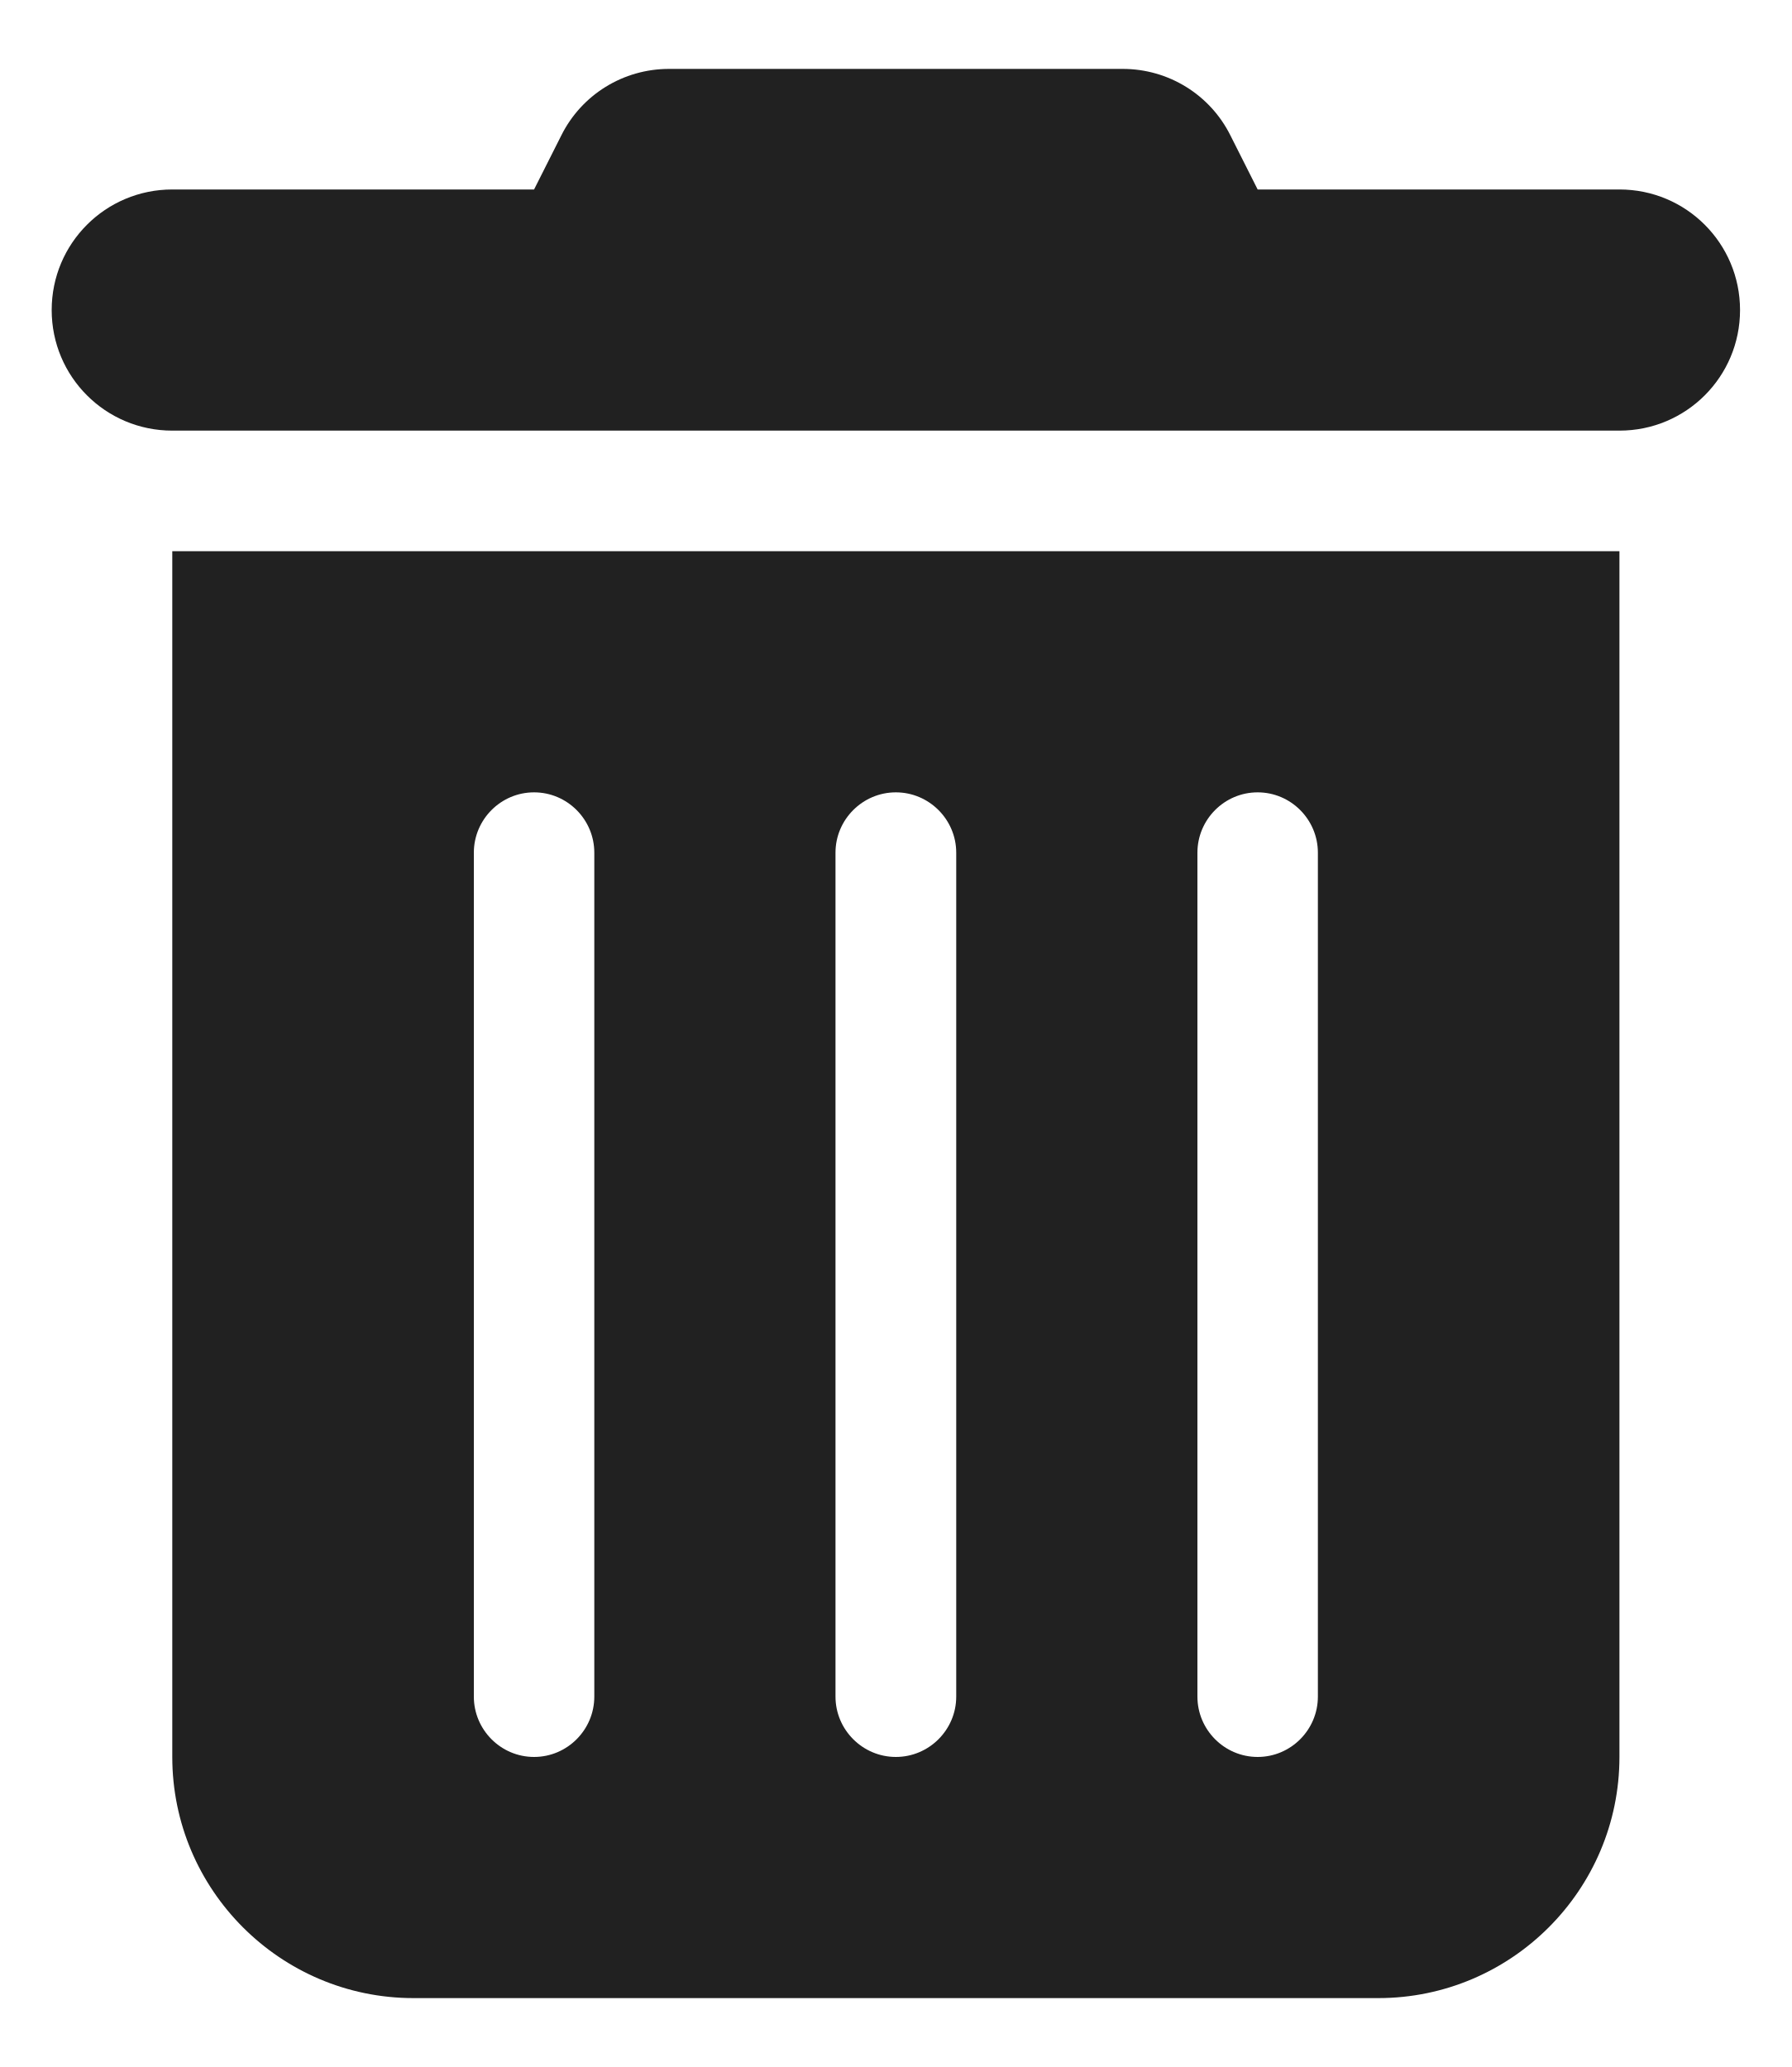
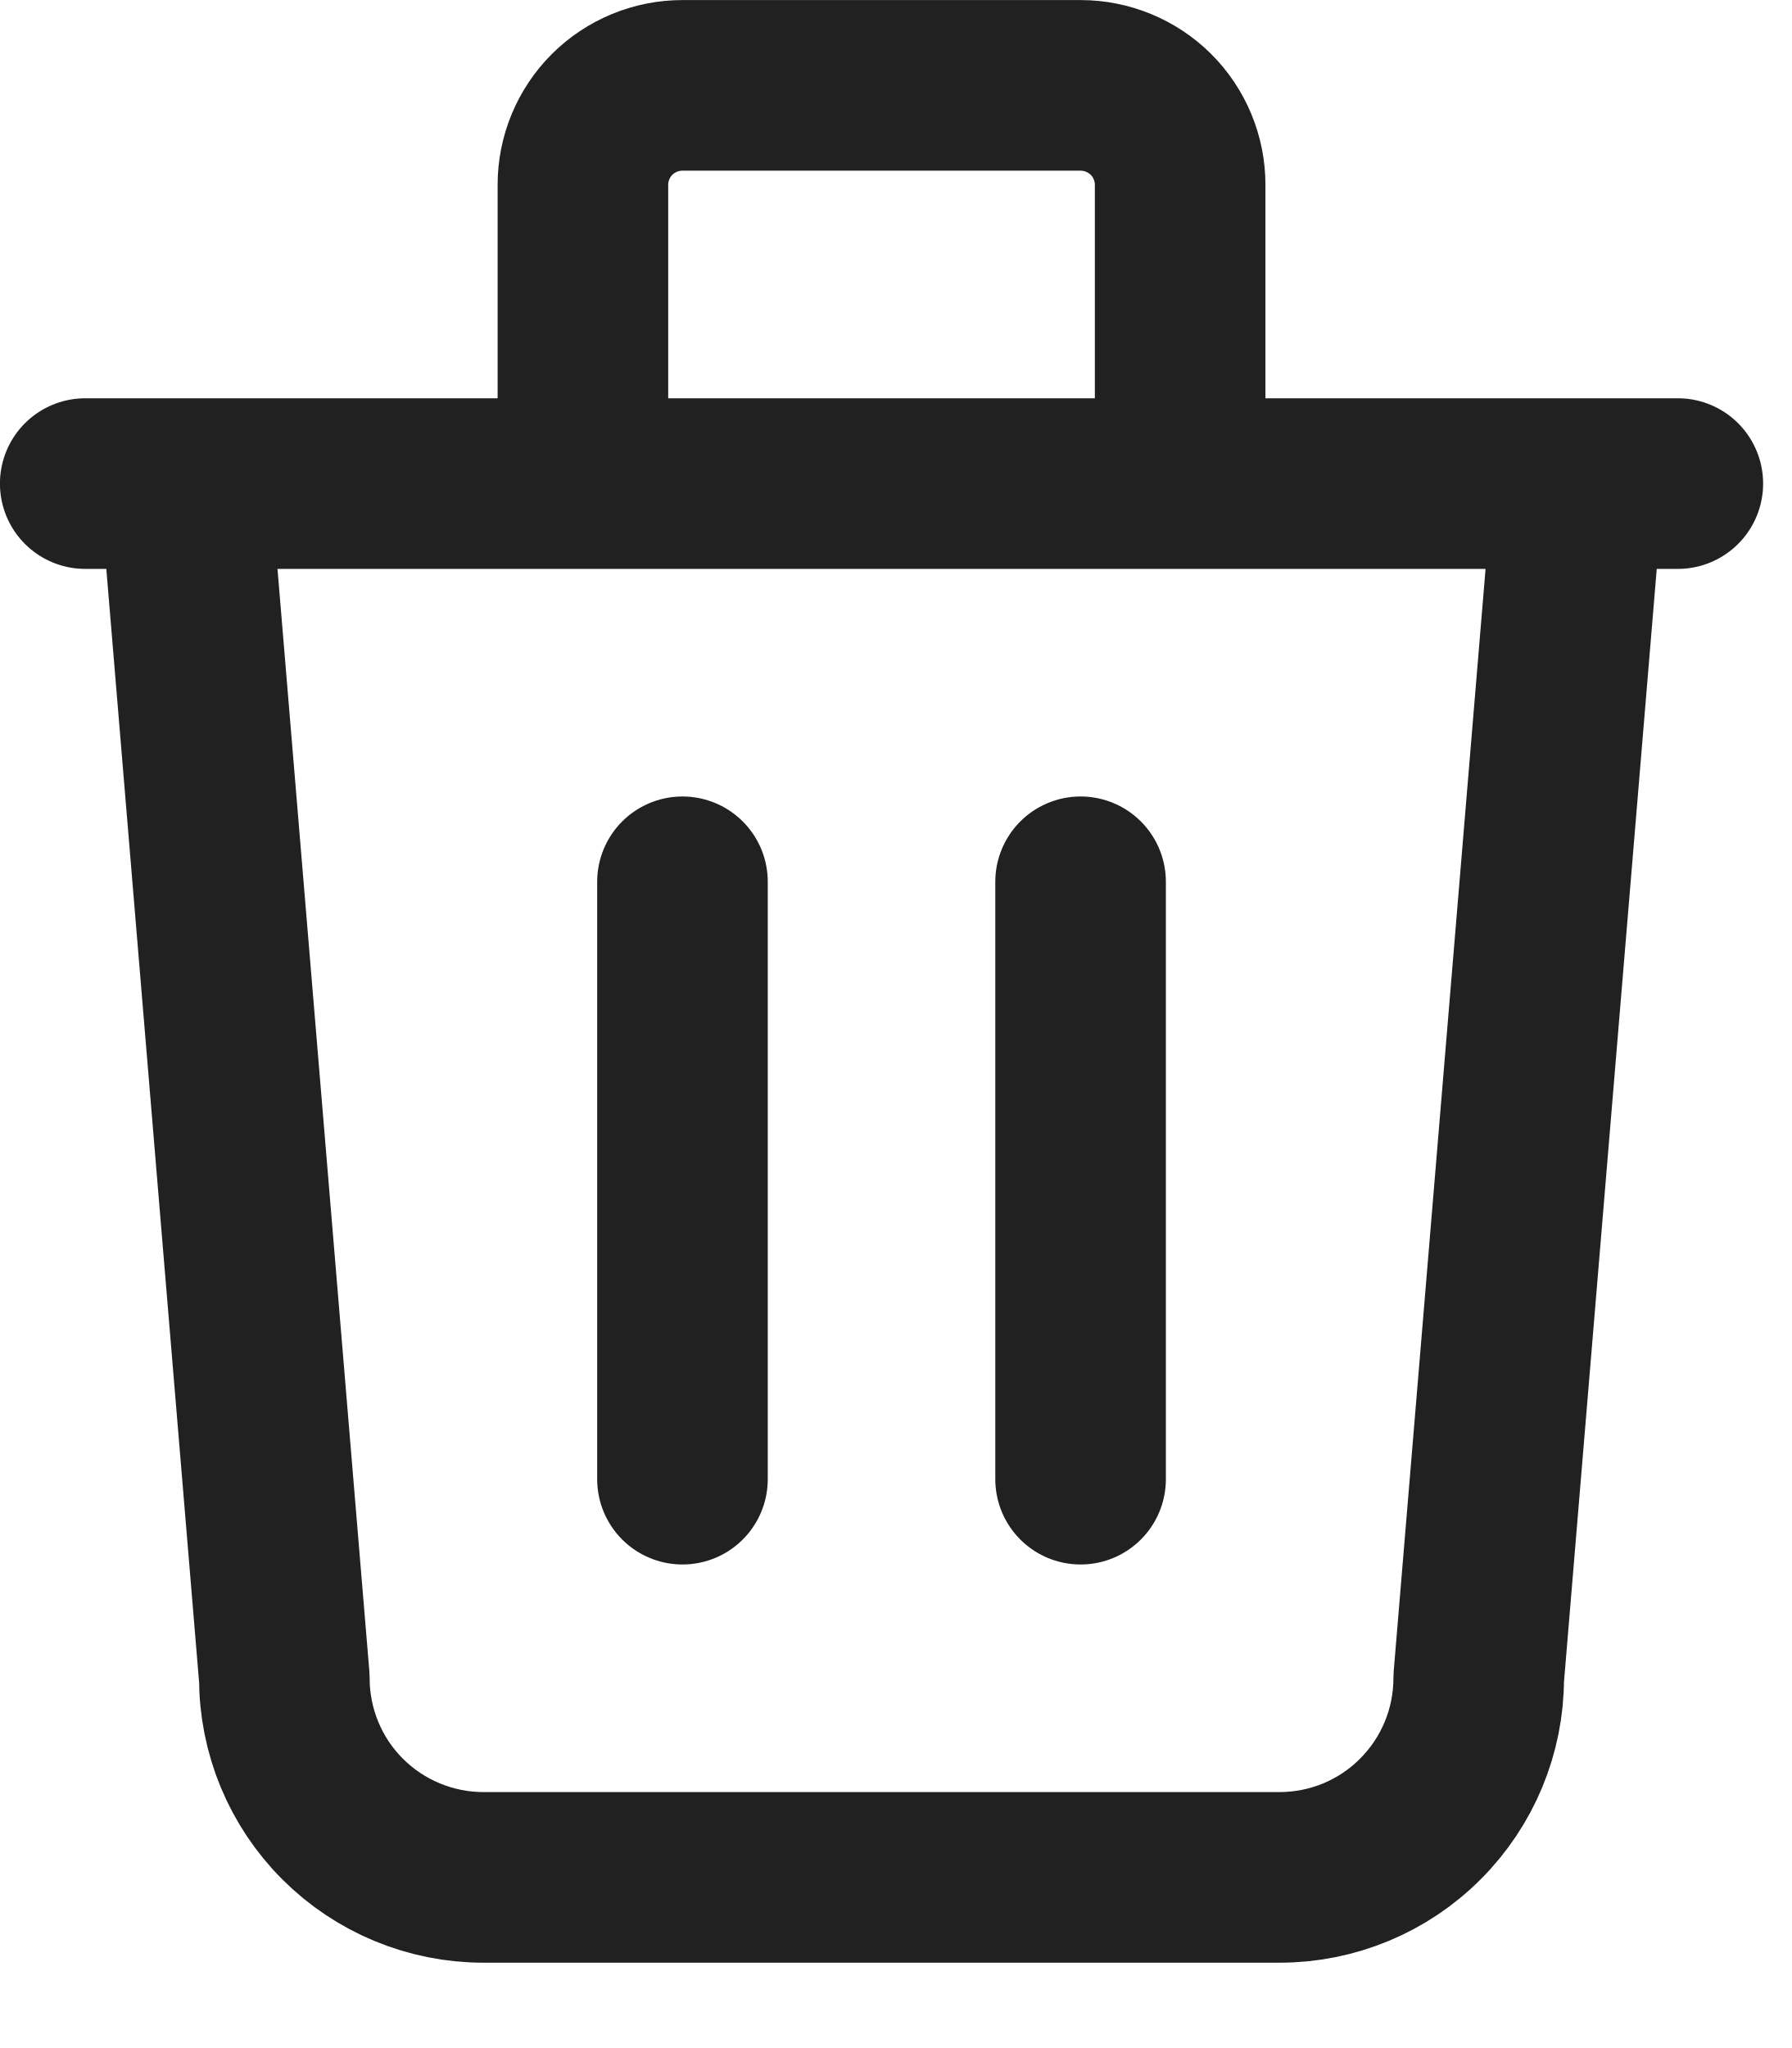
- <svg xmlns="http://www.w3.org/2000/svg" width="13" height="15" viewBox="0 0 13 15" fill="none">
-   <path d="M4.072 0.984C4.22 0.686 4.523 0.5 4.854 0.5H8.146C8.477 0.5 8.78 0.686 8.928 0.984L9.125 1.375H11.75C12.234 1.375 12.625 1.766 12.625 2.25C12.625 2.734 12.234 3.125 11.75 3.125H1.25C0.766 3.125 0.375 2.734 0.375 2.25C0.375 1.766 0.766 1.375 1.25 1.375H3.875L4.072 0.984ZM1.25 4H11.75V12.75C11.75 13.715 10.965 14.5 10 14.5H3C2.035 14.5 1.25 13.715 1.25 12.75V4ZM3.875 5.75C3.634 5.75 3.438 5.947 3.438 6.188V12.312C3.438 12.553 3.634 12.75 3.875 12.75C4.116 12.75 4.312 12.553 4.312 12.312V6.188C4.312 5.947 4.116 5.75 3.875 5.75ZM6.5 5.75C6.259 5.75 6.062 5.947 6.062 6.188V12.312C6.062 12.553 6.259 12.75 6.5 12.75C6.741 12.75 6.938 12.553 6.938 12.312V6.188C6.938 5.947 6.741 5.75 6.5 5.75ZM9.125 5.75C8.884 5.75 8.688 5.947 8.688 6.188V12.312C8.688 12.553 8.884 12.75 9.125 12.75C9.366 12.75 9.562 12.553 9.562 12.312V6.188C9.562 5.947 9.366 5.75 9.125 5.75Z" fill="#212121" />
+ <svg xmlns="http://www.w3.org/2000/svg" width="14" height="16" viewBox="0 0 14 16" fill="none">
+   <path d="M0.666 3.778H13.111M5.333 6.889V11.556M8.444 6.889V11.556M1.444 3.778L2.222 13.111C2.222 13.524 2.385 13.919 2.677 14.211C2.969 14.503 3.365 14.667 3.777 14.667H9.999C10.412 14.667 10.808 14.503 11.099 14.211C11.391 13.919 11.555 13.524 11.555 13.111L12.333 3.778M4.555 3.778V1.444C4.555 1.238 4.637 1.04 4.783 0.894C4.929 0.749 5.126 0.667 5.333 0.667H8.444C8.65 0.667 8.848 0.749 8.994 0.894C9.14 1.04 9.222 1.238 9.222 1.444V3.778" stroke="#212121" stroke-width="1.333" stroke-linecap="round" stroke-linejoin="round" />
</svg>
